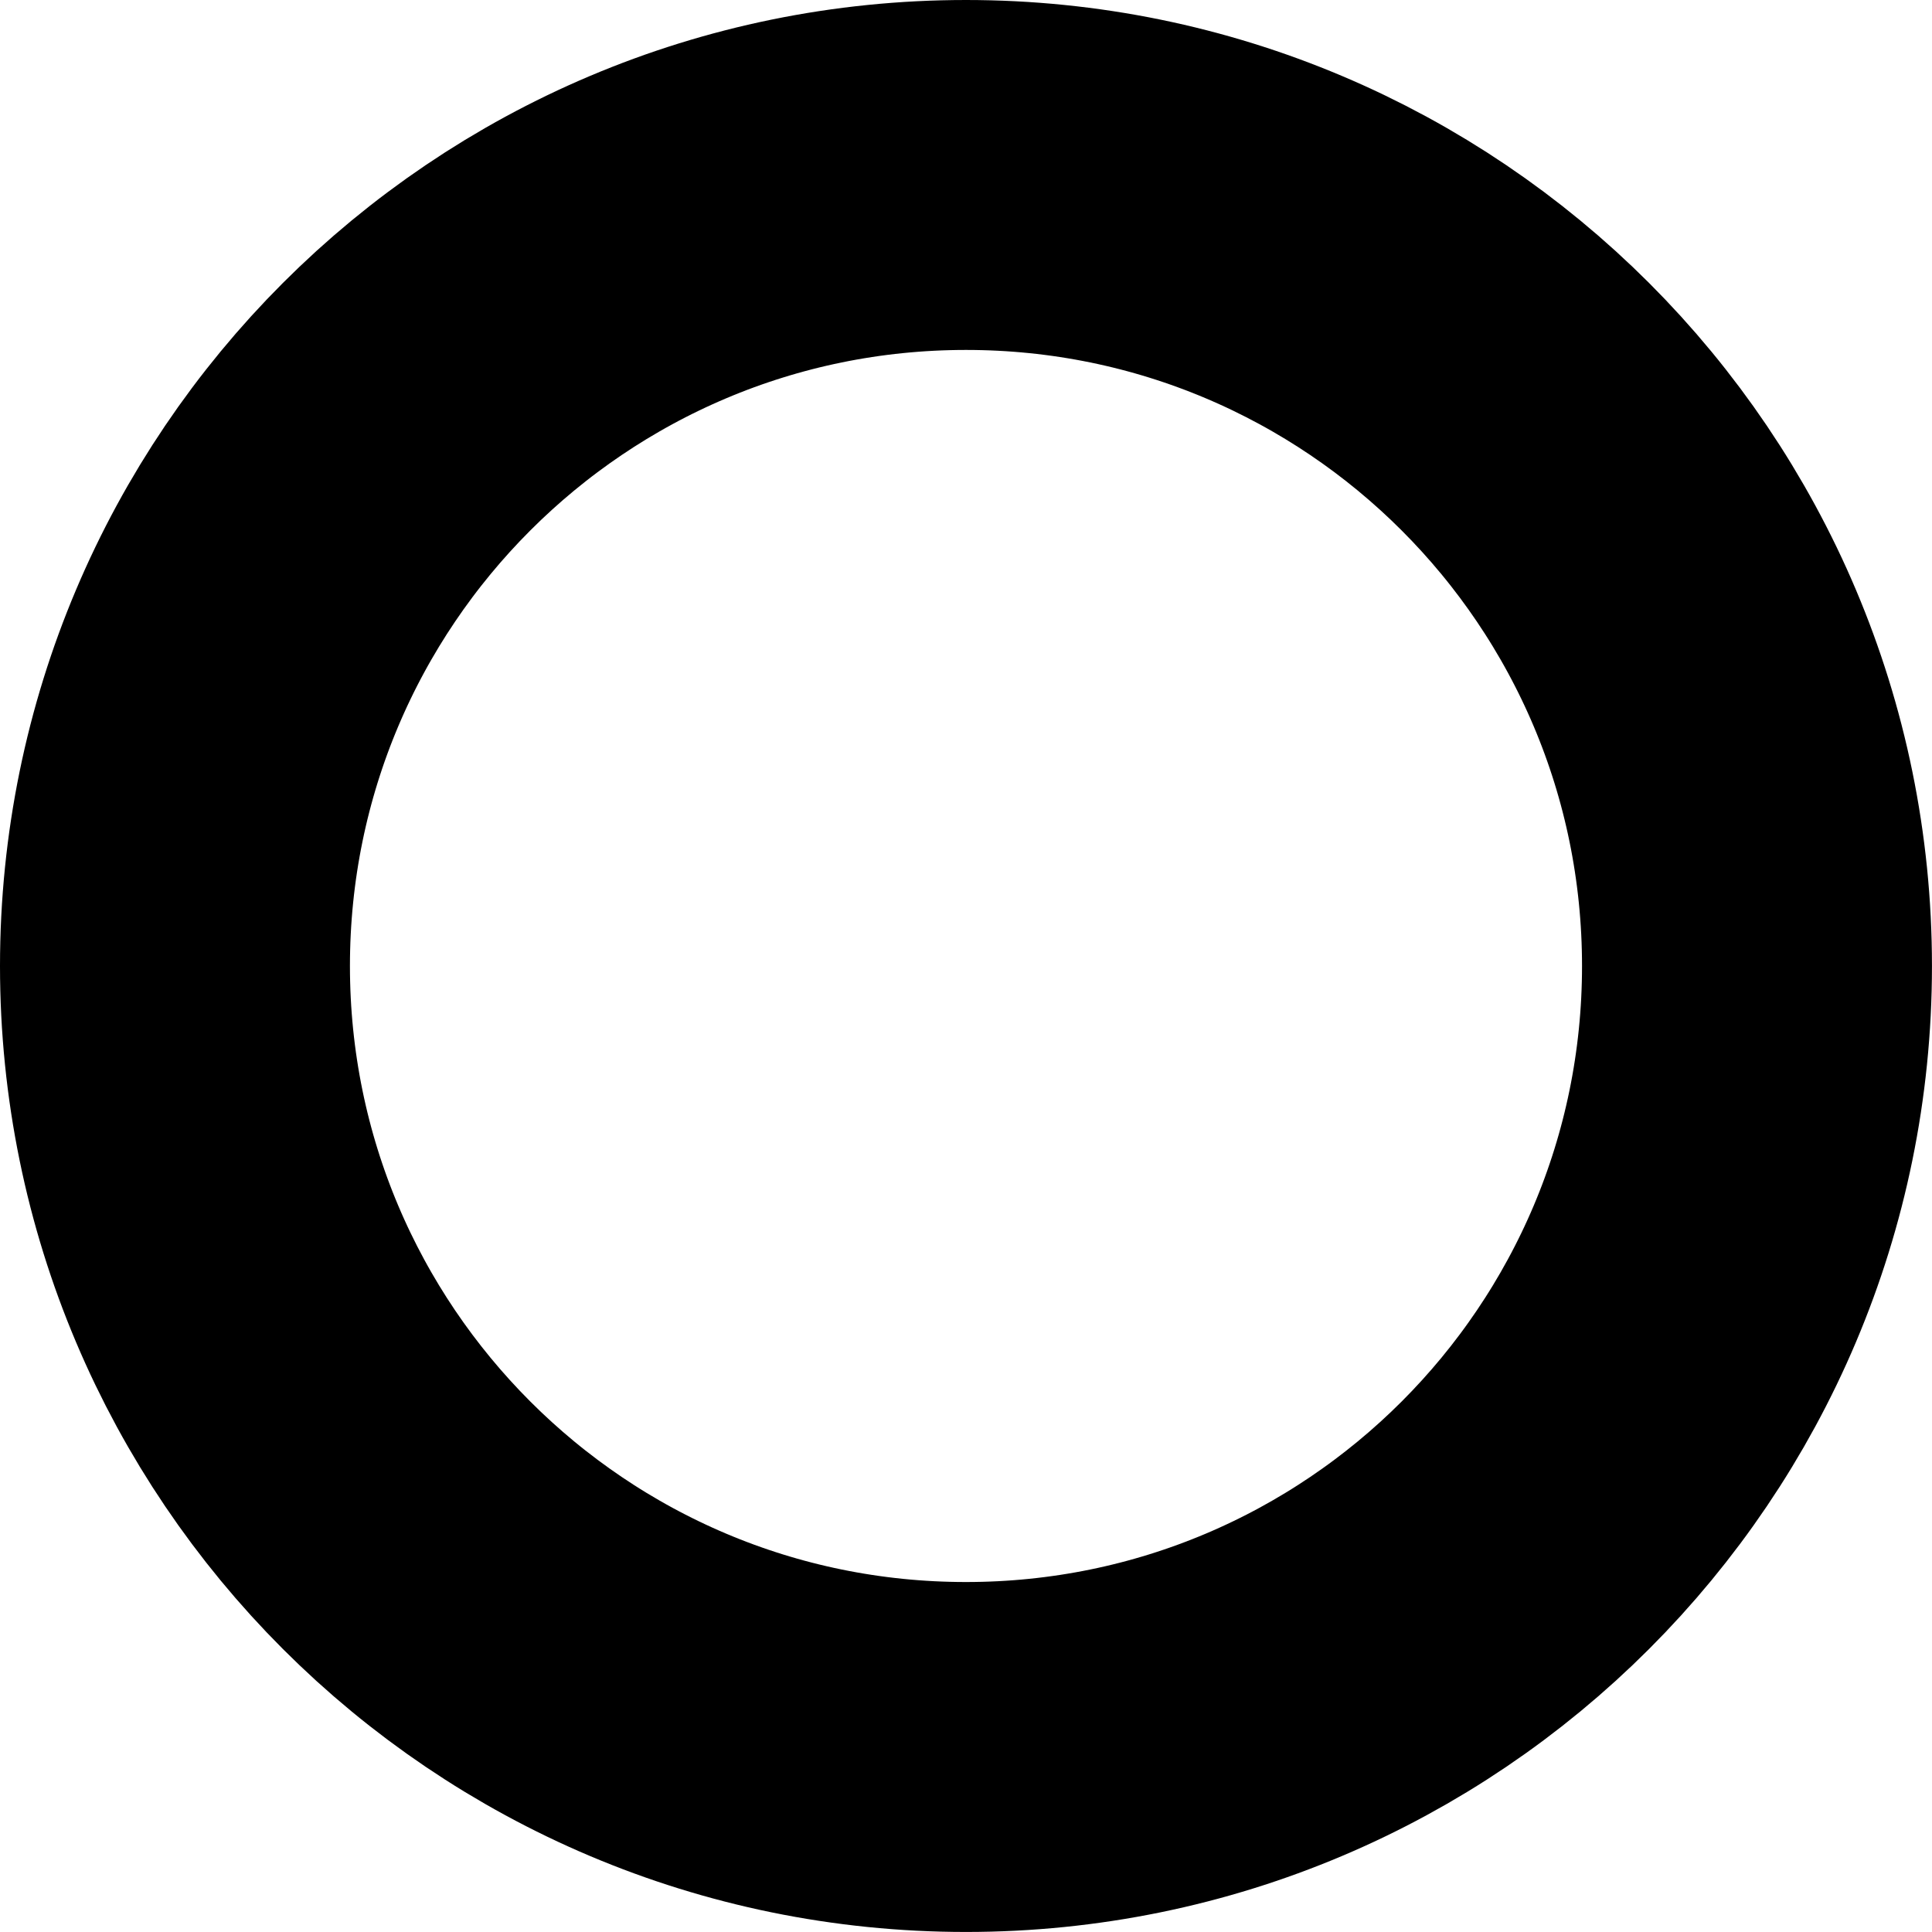
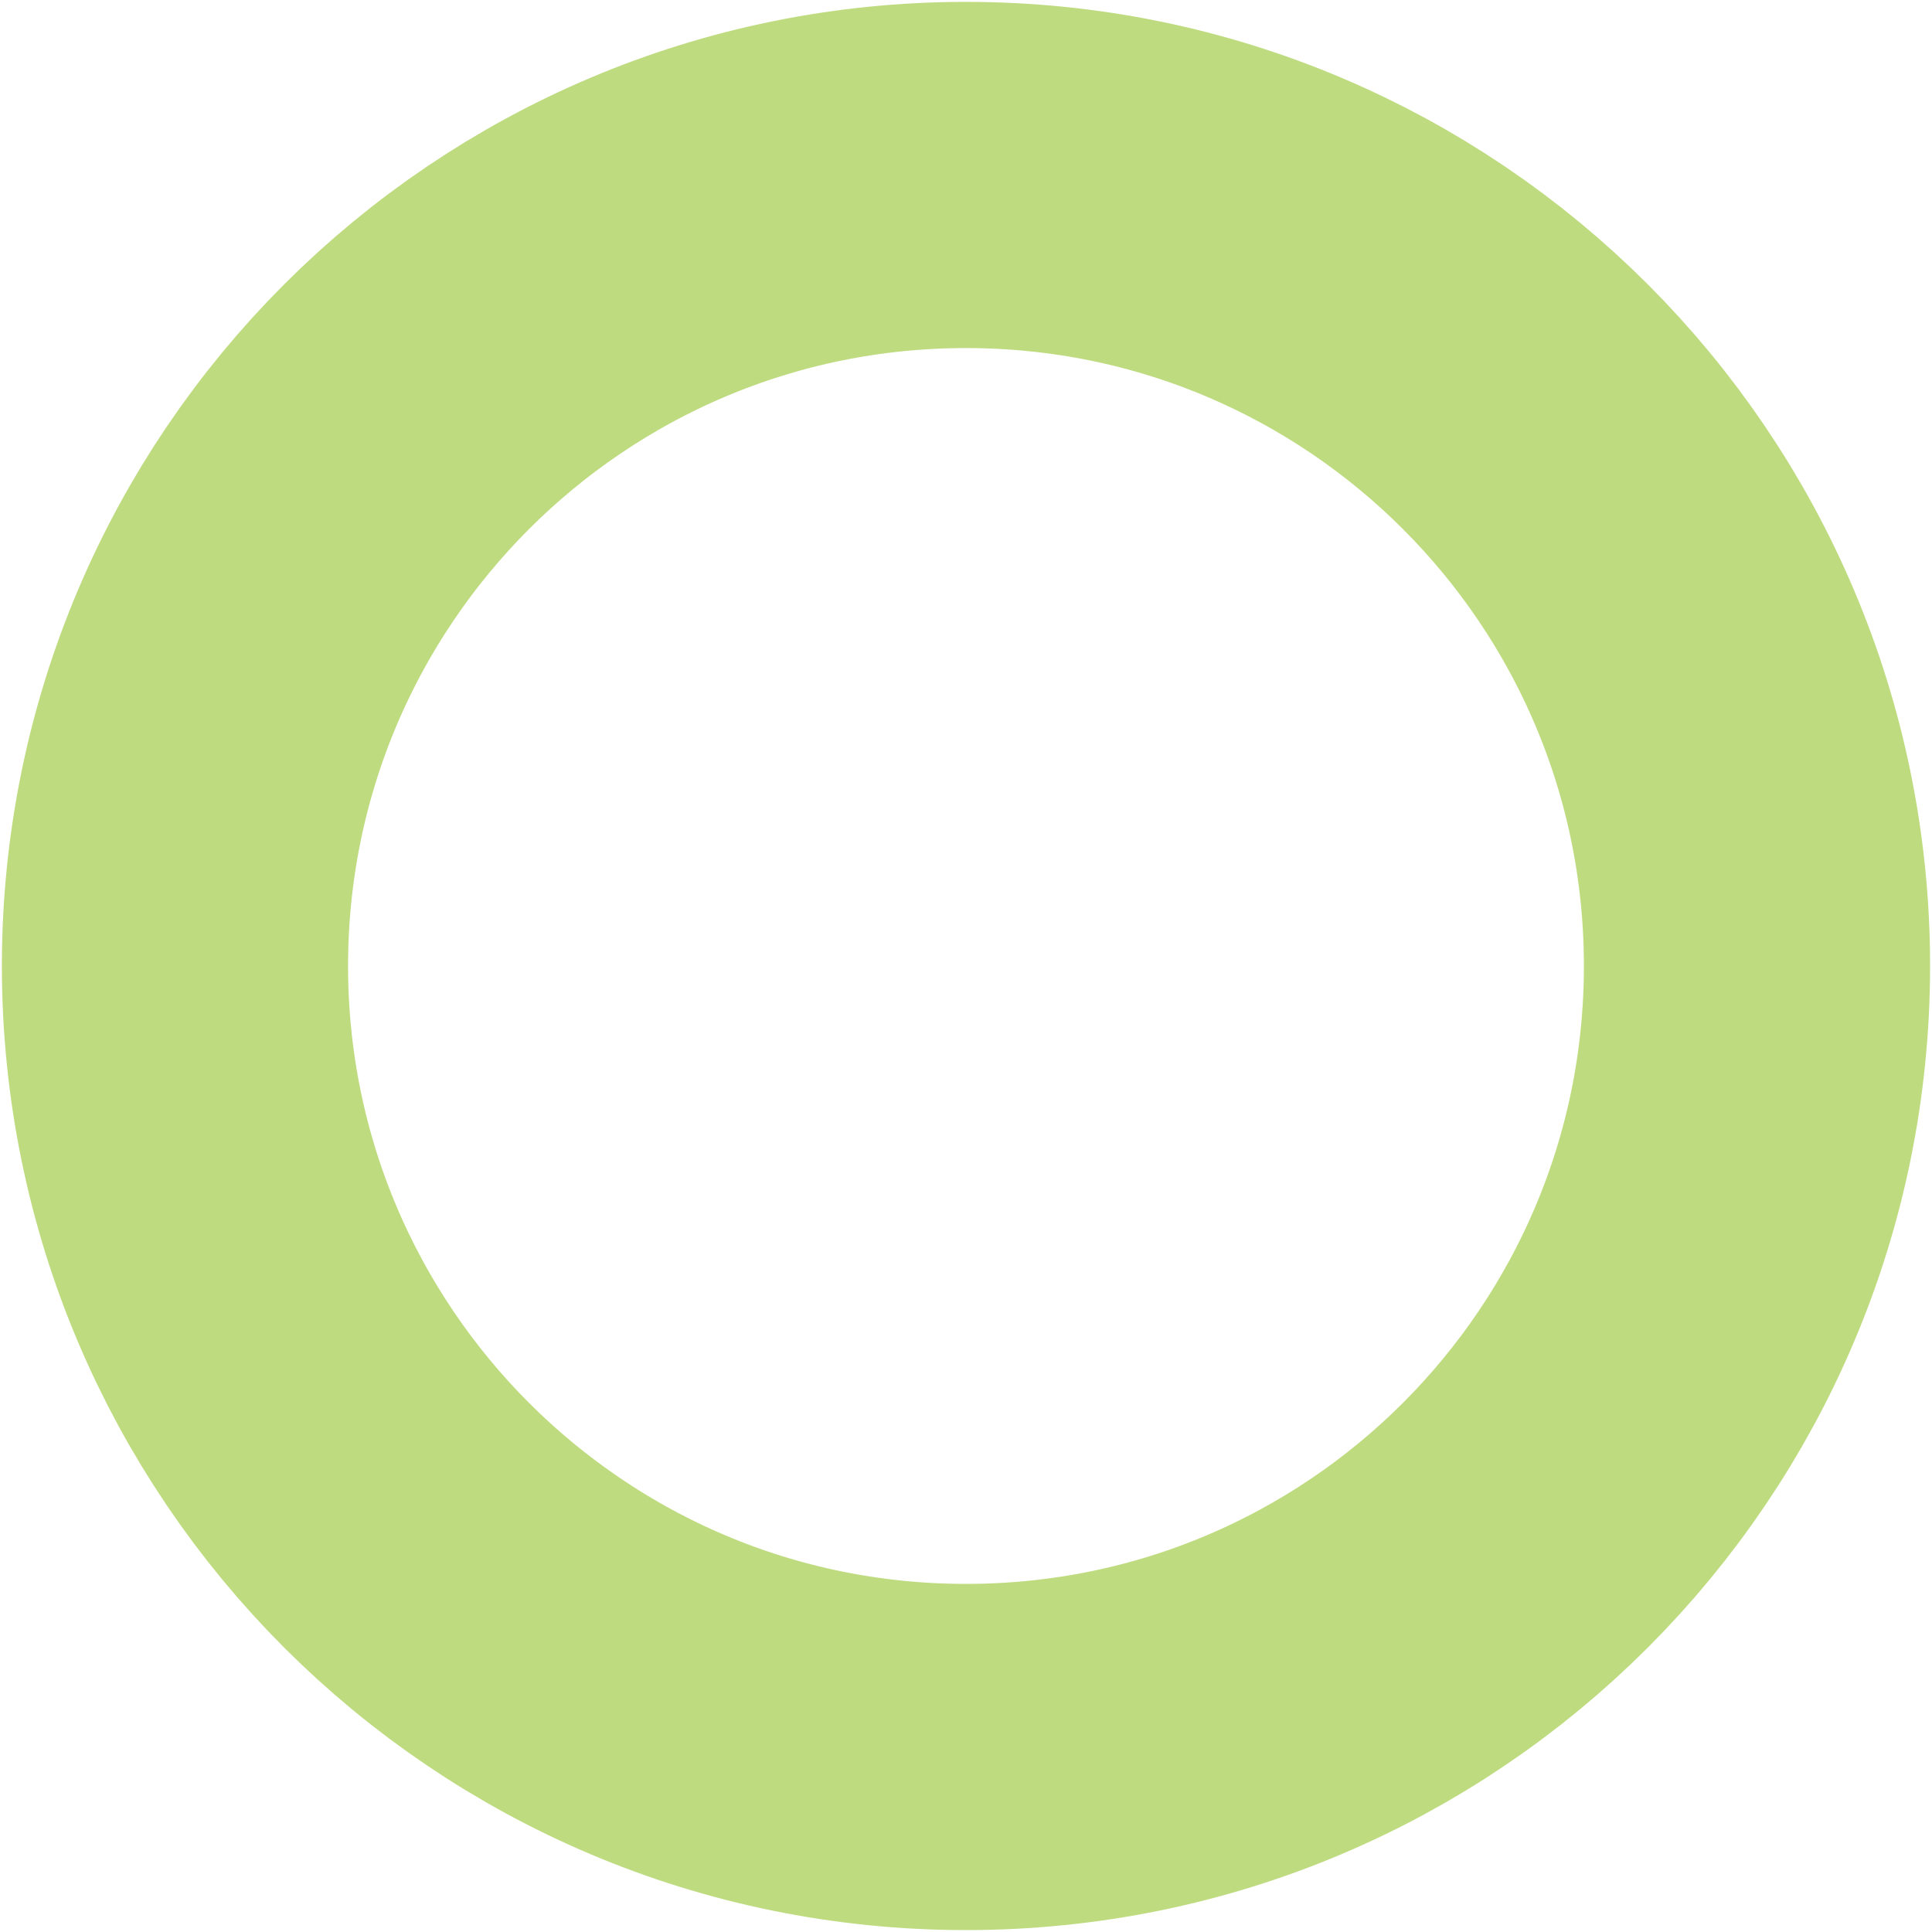
<svg xmlns="http://www.w3.org/2000/svg" version="1.1" id="Layer_1" x="0px" y="0px" viewBox="0 0 513.45 513.45" style="enable-background:new 0 0 513.45 513.45;" xml:space="preserve">
  <style type="text/css">
- 	.st0{fill:none;stroke:#000000;stroke-width:93;stroke-linecap:round;stroke-miterlimit:10;}
+ 	.st0{fill:none;stroke:#BEDB7F;stroke-width:92;stroke-miterlimit:10;}
</style>
  <circle class="st0" cx="256.72" cy="256.72" r="210.22" />
</svg>
